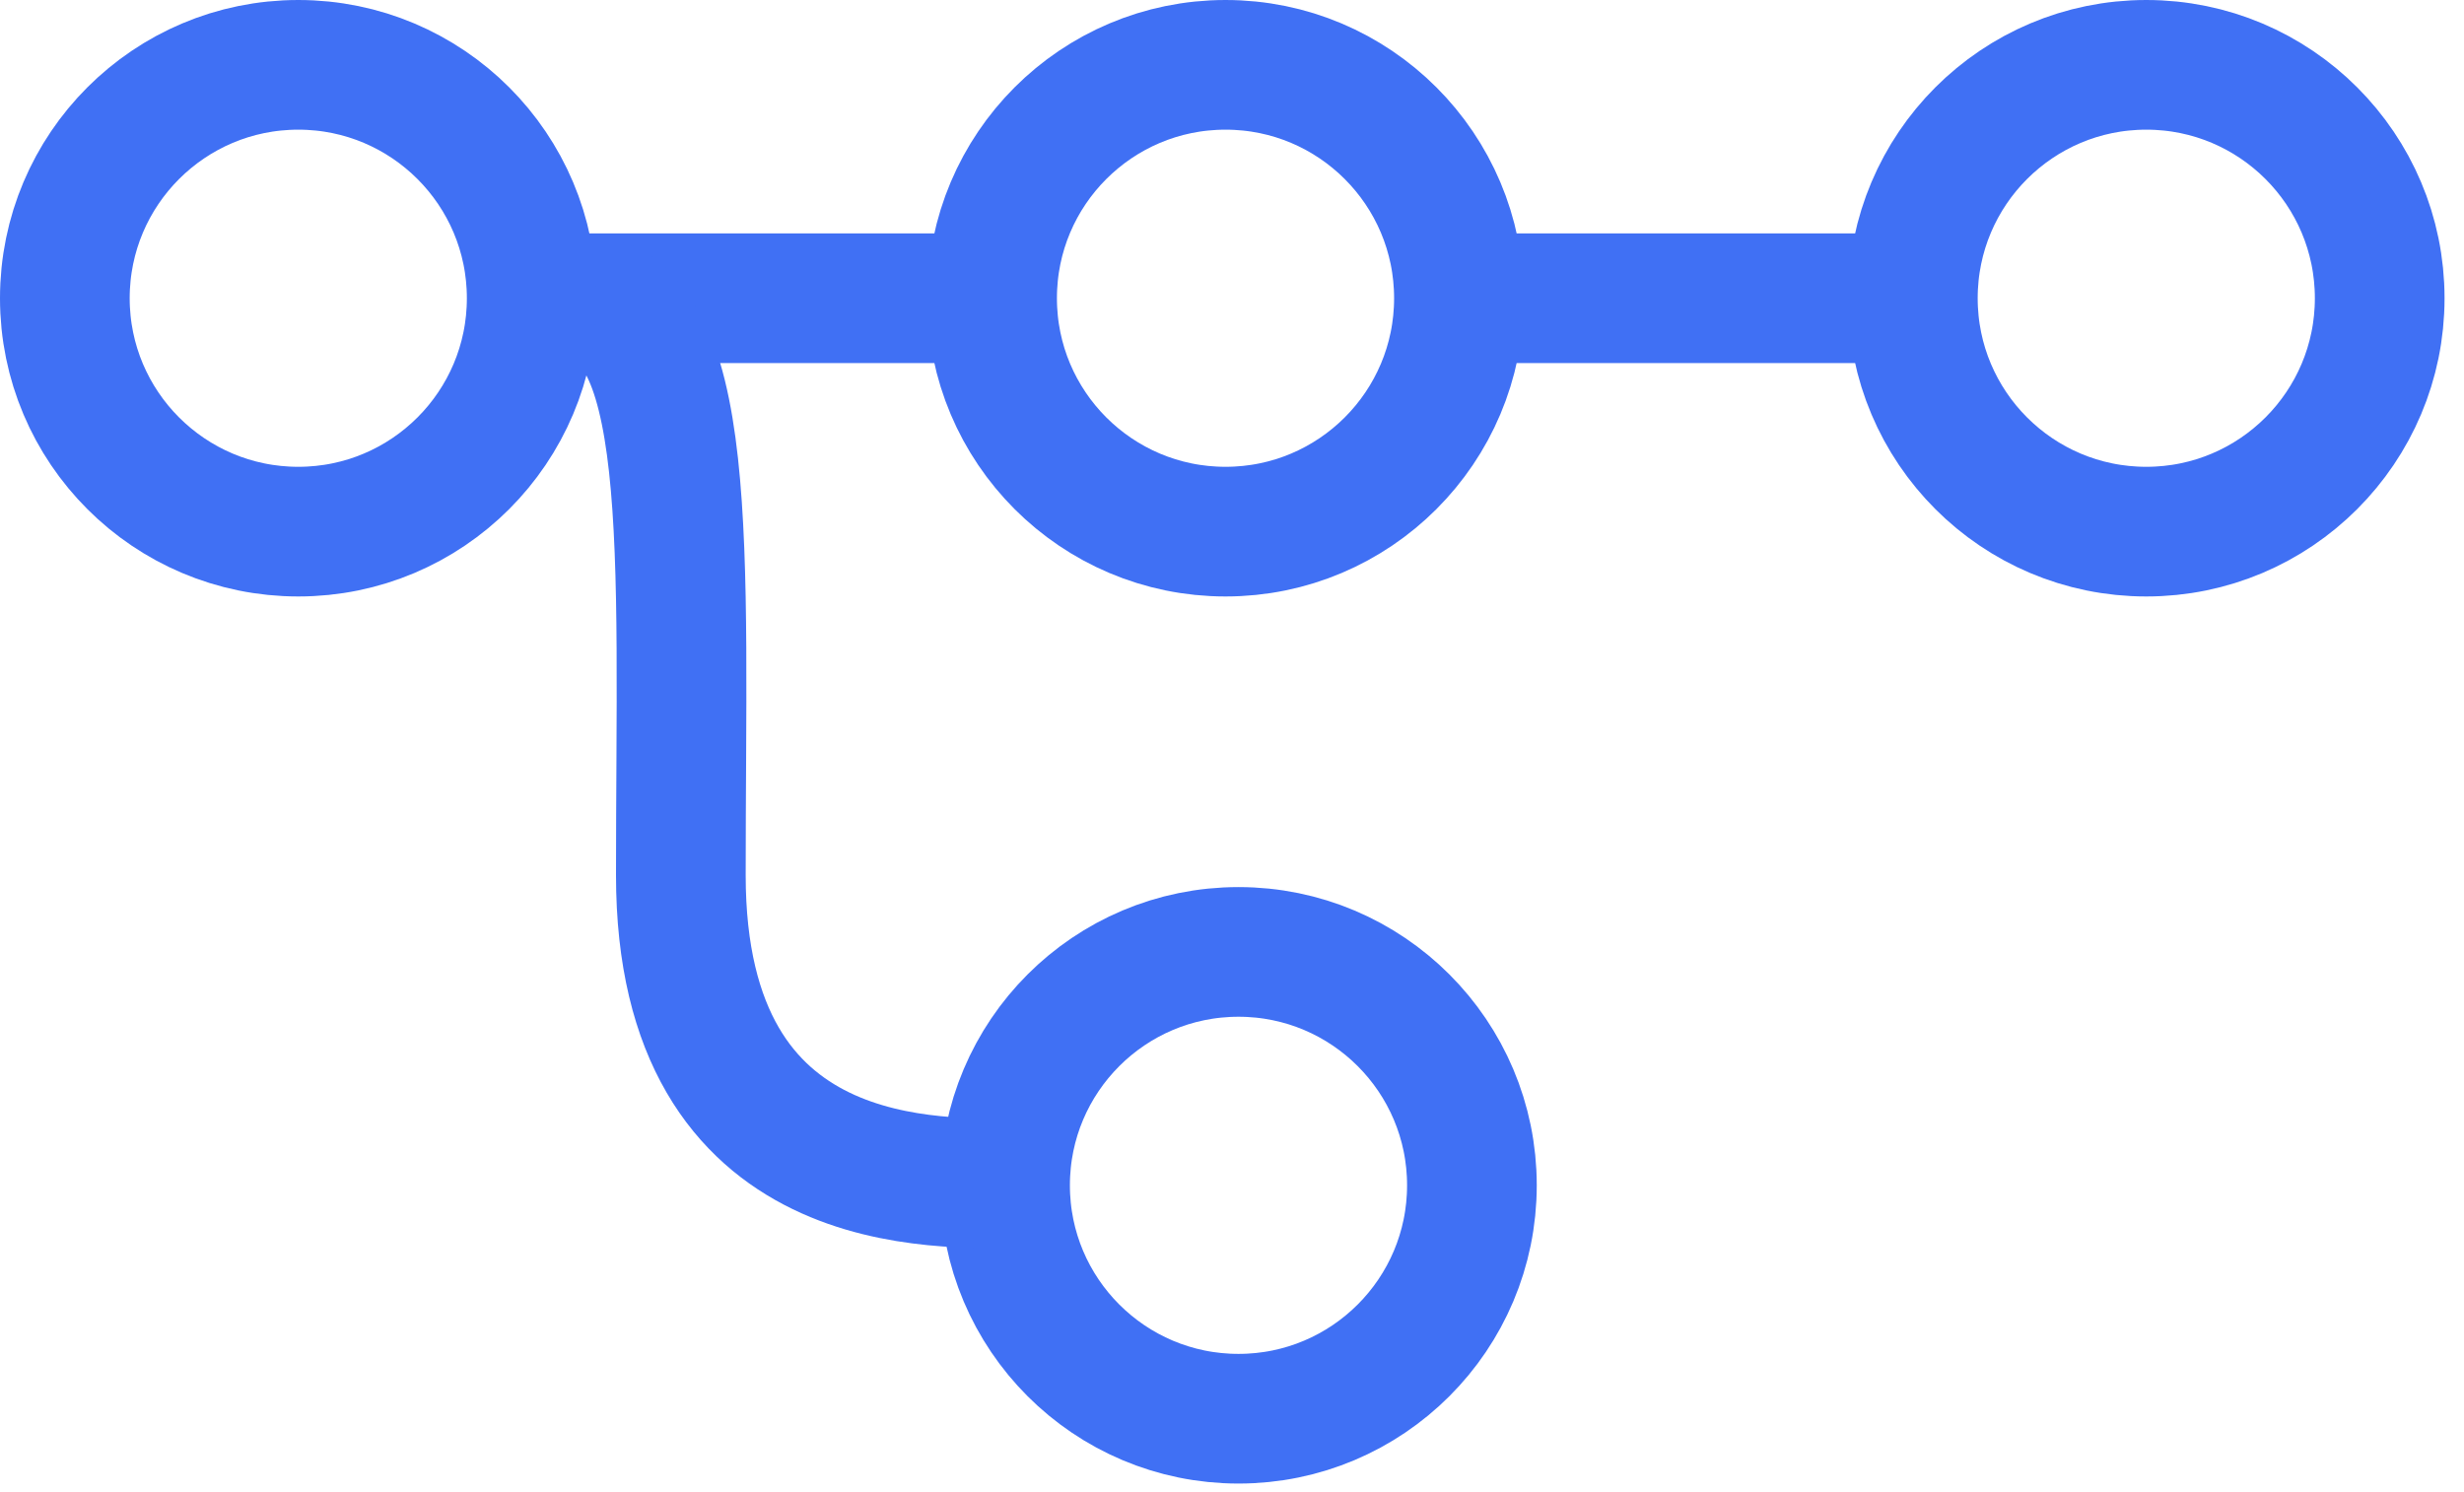
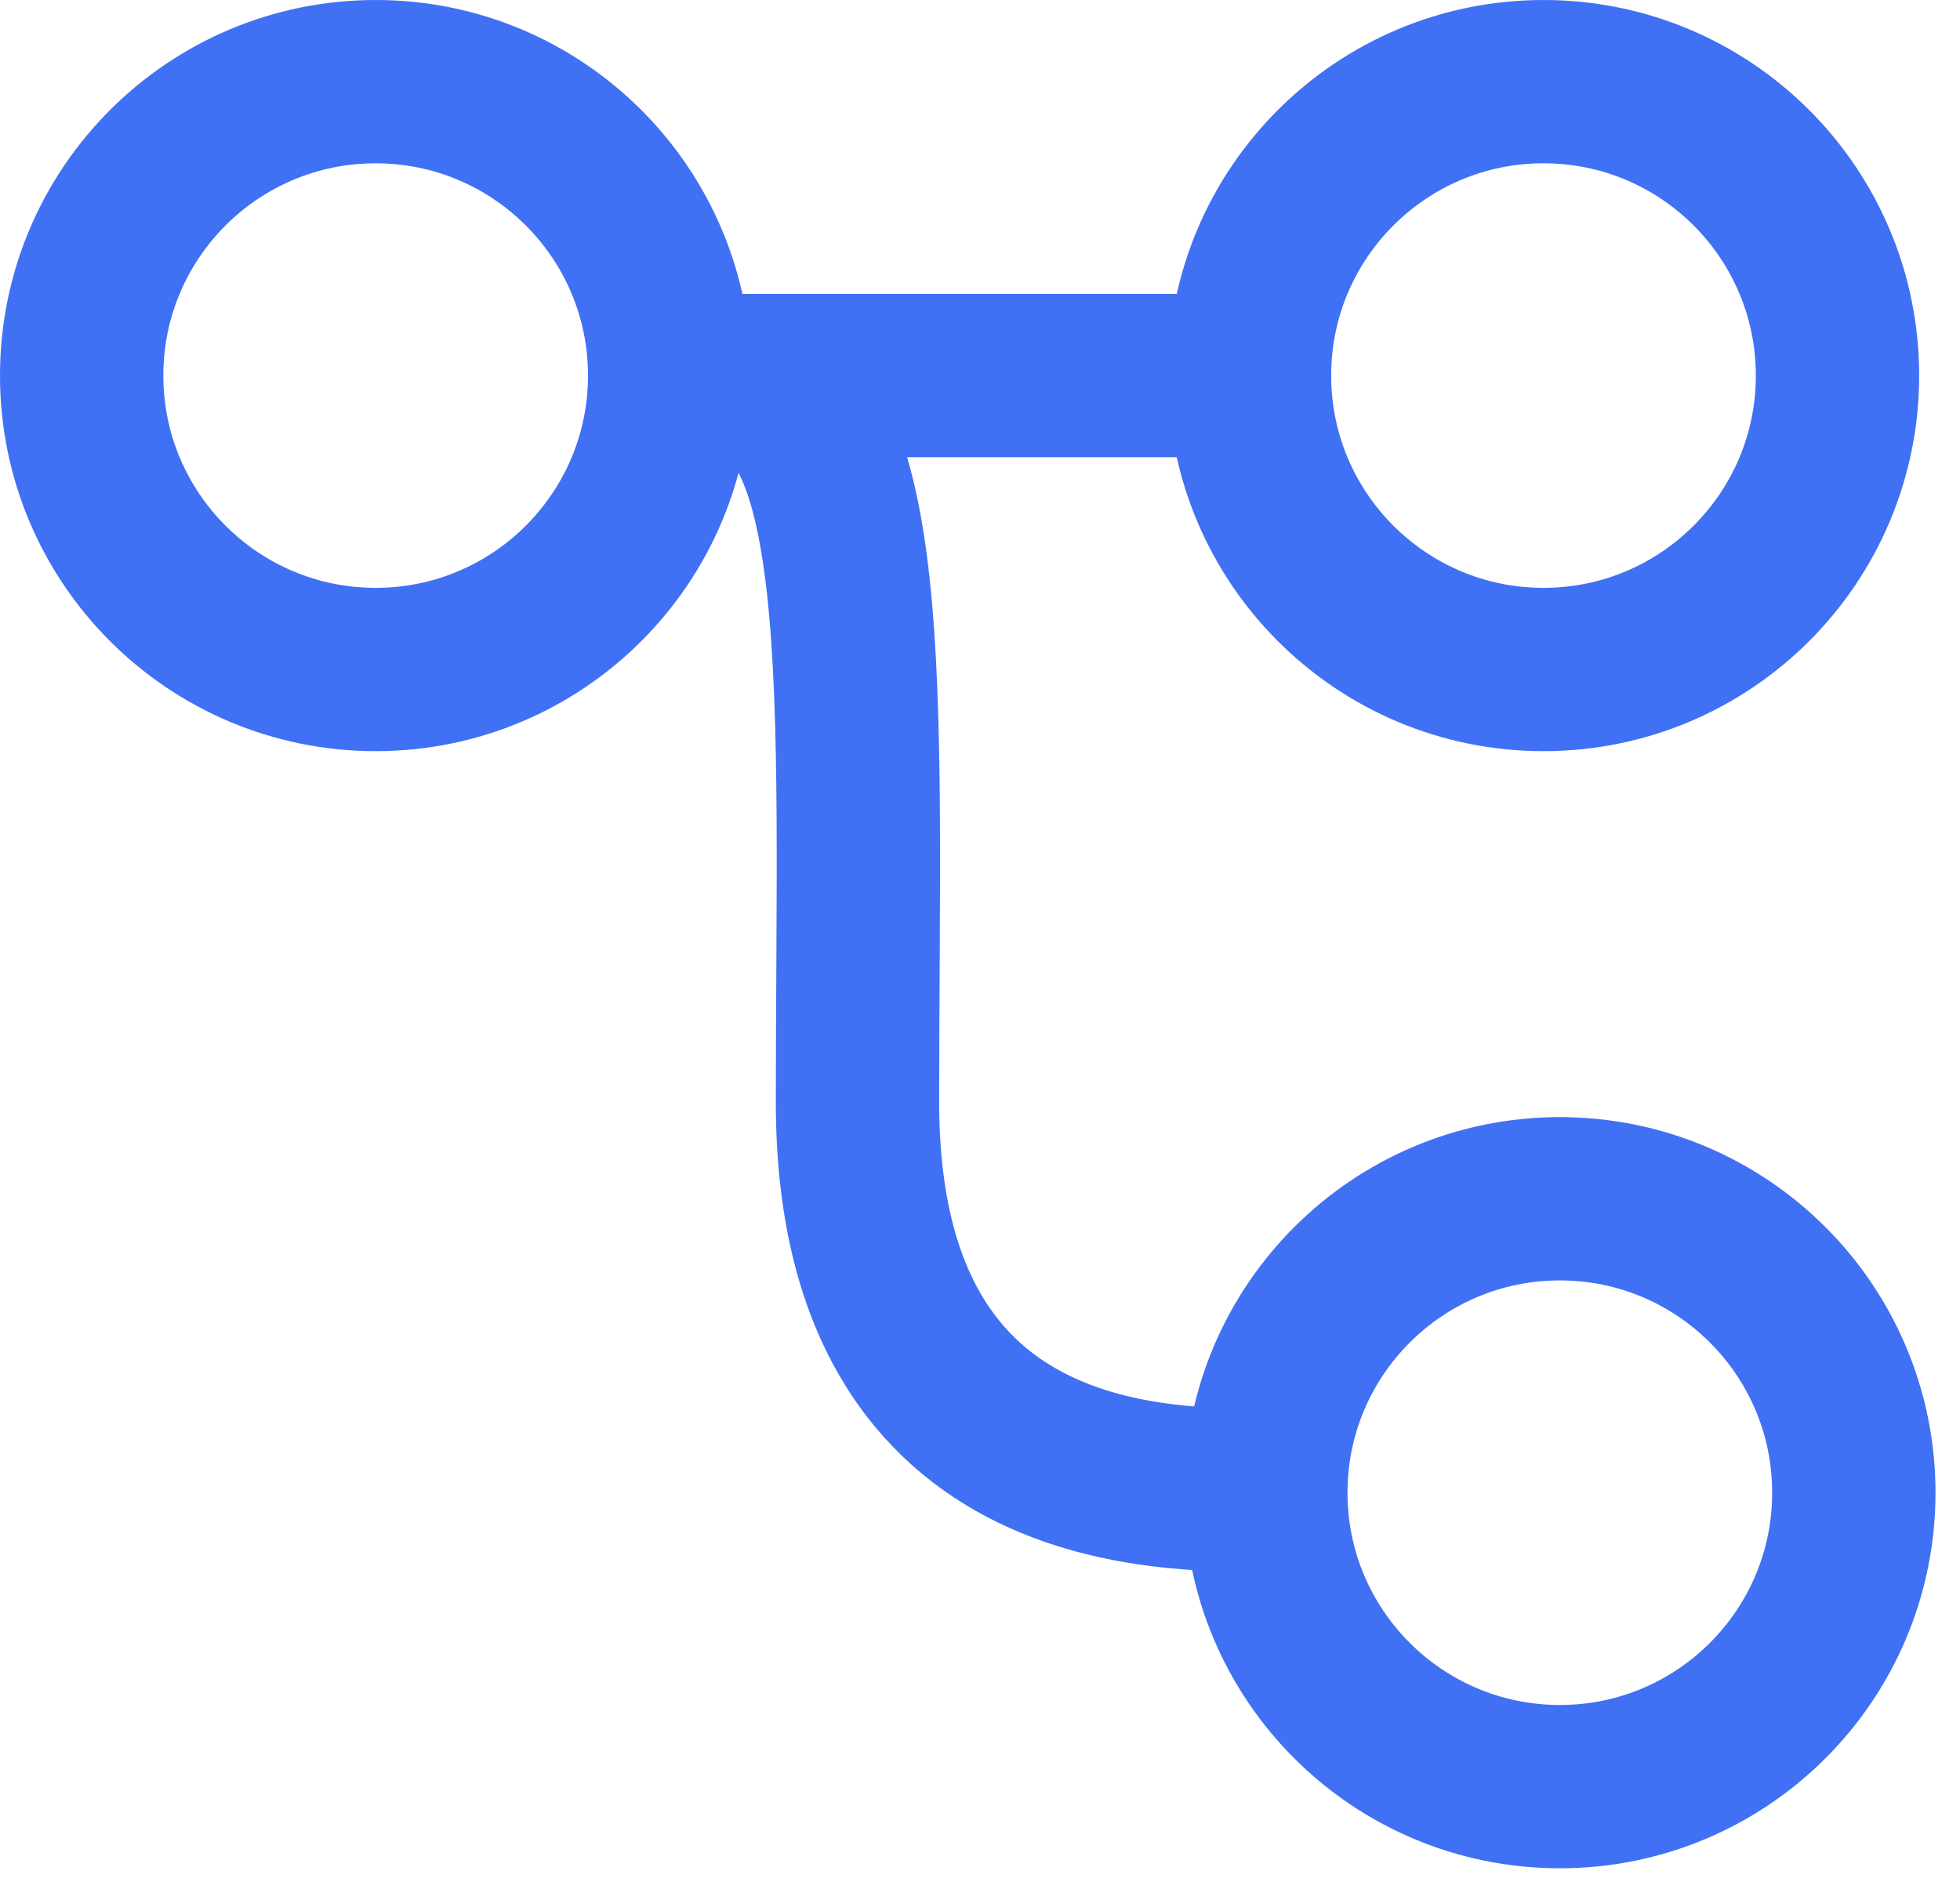
- <svg xmlns="http://www.w3.org/2000/svg" width="76" height="46" viewBox="0 0 76 46" fill="none">
+ <svg xmlns="http://www.w3.org/2000/svg" width="48" height="46" viewBox="0 0 48 46" fill="none">
  <path d="M17.221 9.2H30.172" stroke="#4070F4" stroke-width="4" />
-   <path d="M46.221 9.2H59.172" stroke="#4070F4" stroke-width="4" />
  <circle cx="37.8" cy="9.2" r="7.2" stroke="#4070F4" stroke-width="4" />
-   <circle cx="66.2" cy="9.2" r="7.2" stroke="#4070F4" stroke-width="4" />
  <circle cx="38.2" cy="36.565" r="7.2" stroke="#4070F4" stroke-width="4" />
  <path d="M17.693 9.2C21.5 9.2 21 17 21 27C21 37 29.023 36.5 31.5 36.5" stroke="#4070F4" stroke-width="4" />
  <circle cx="9.2" cy="9.2" r="7.2" stroke="#4070F4" stroke-width="4" />
</svg>
